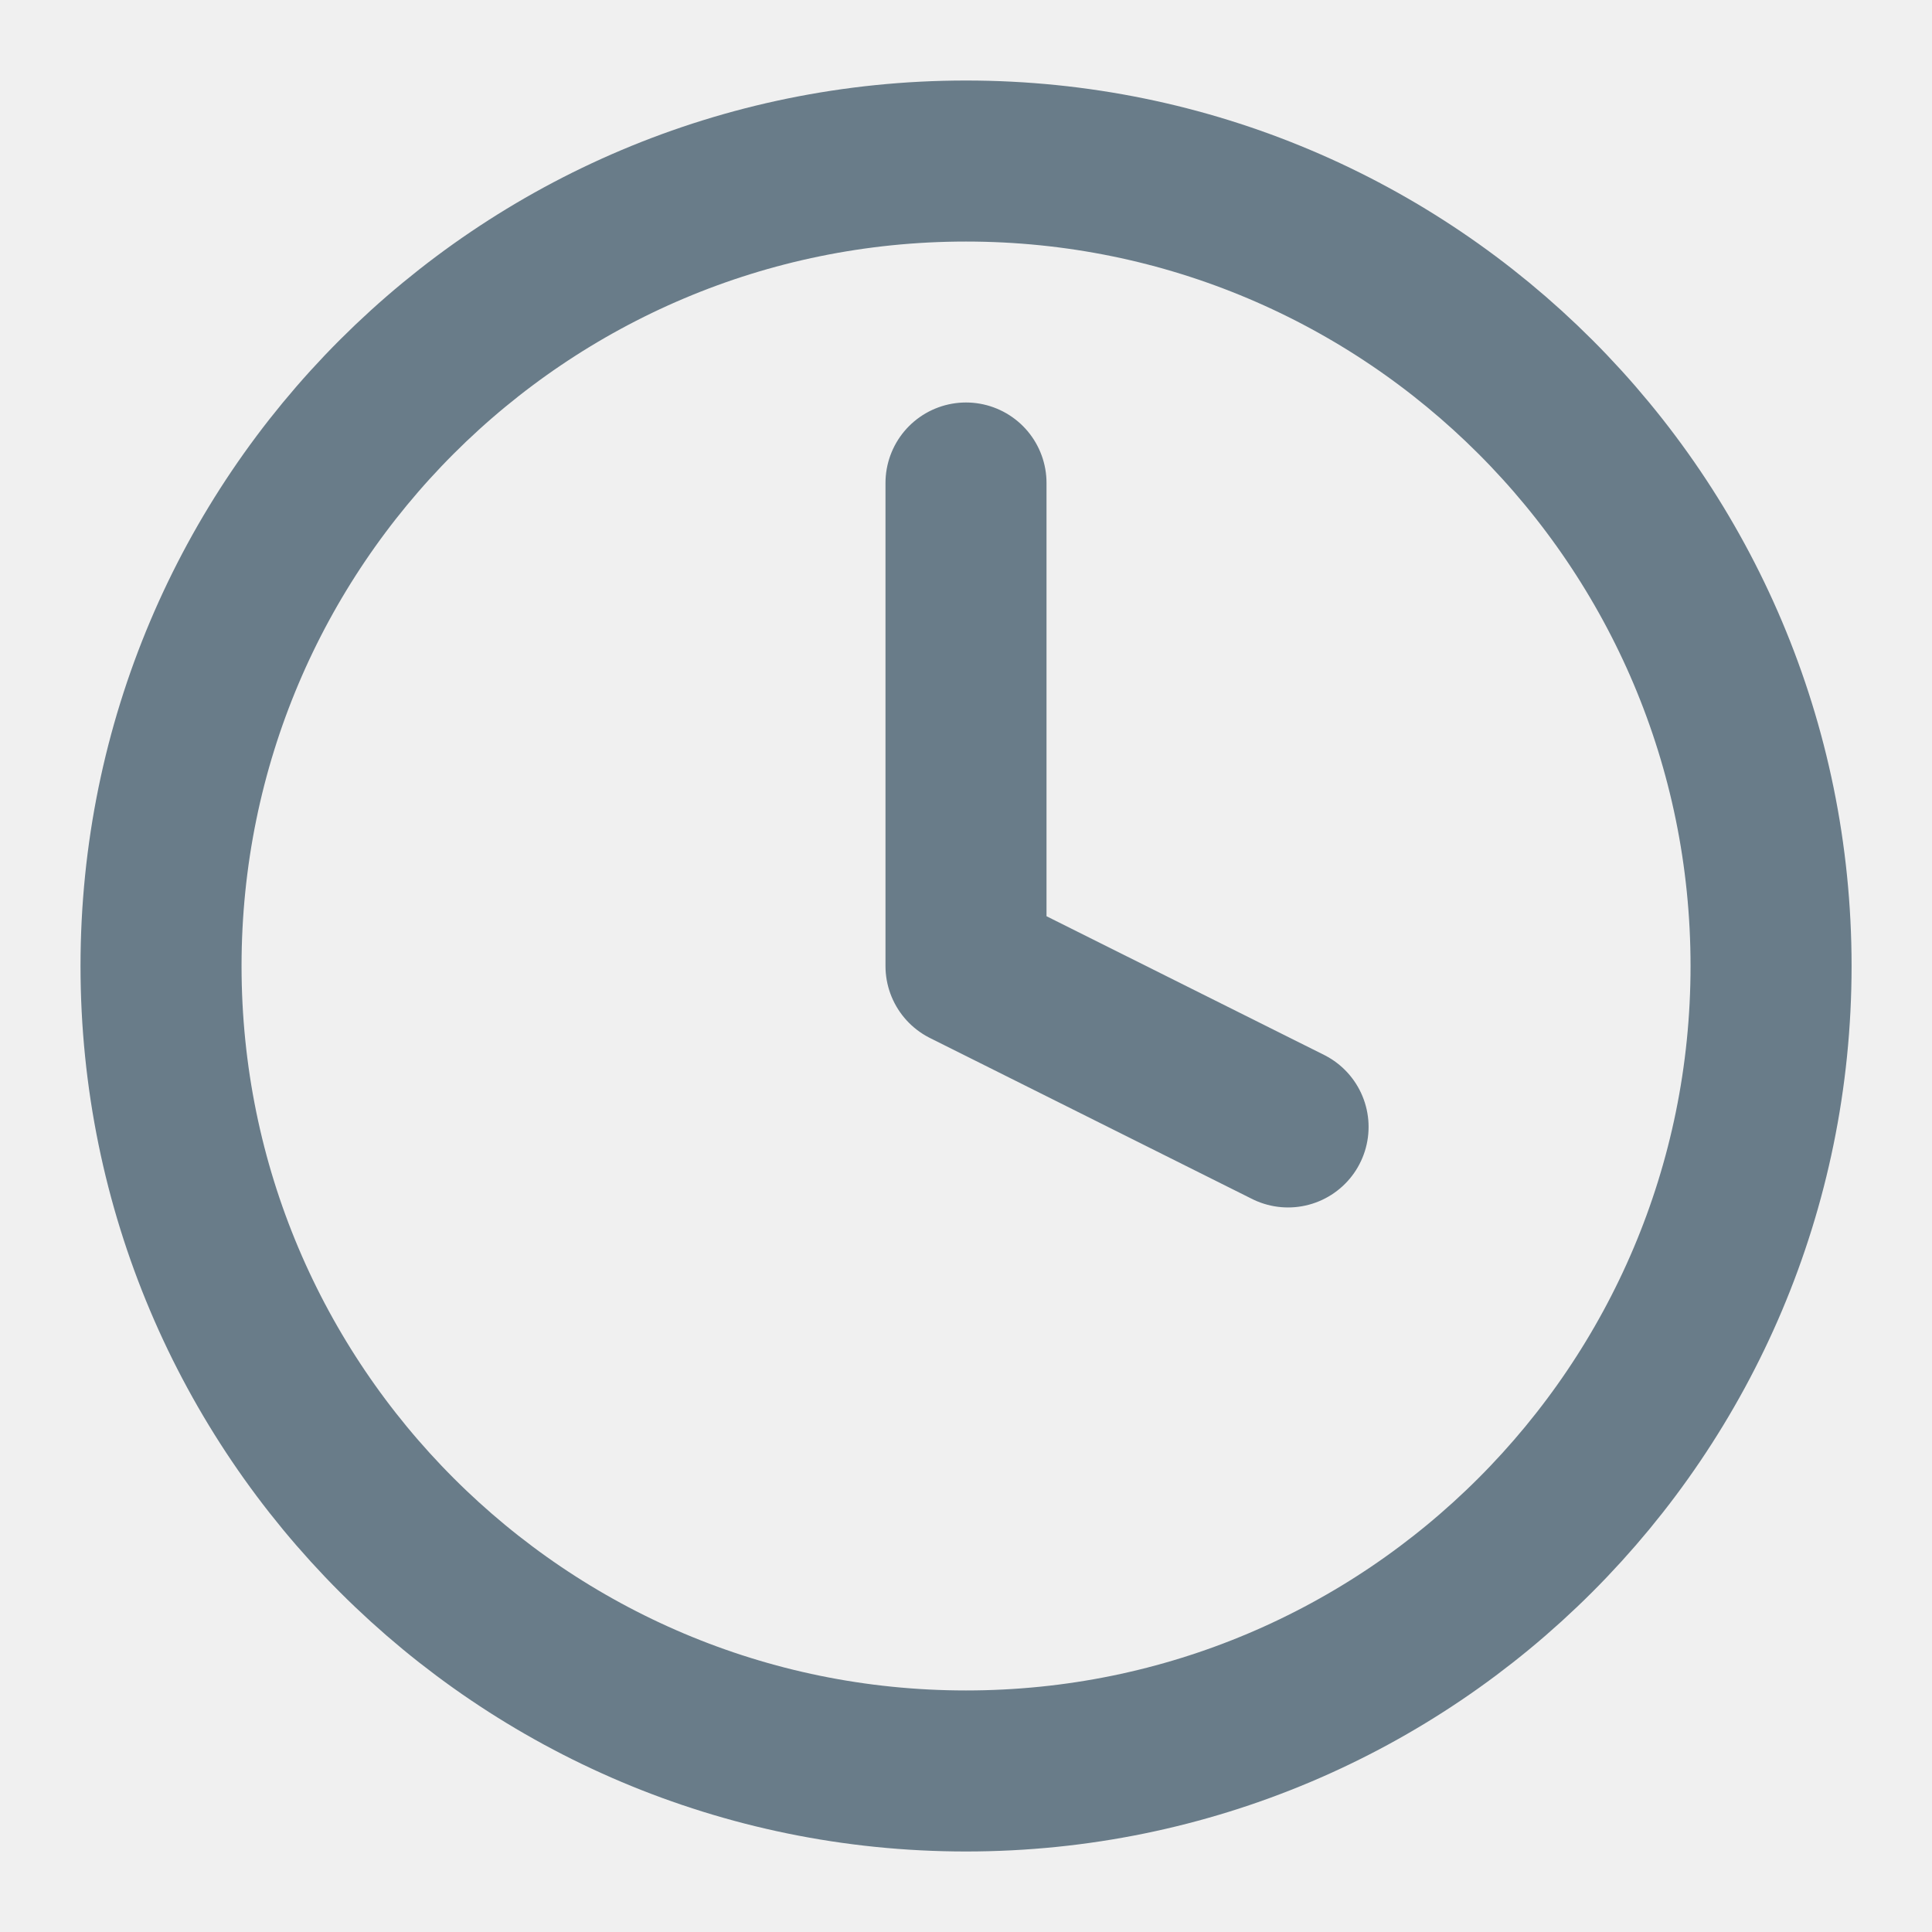
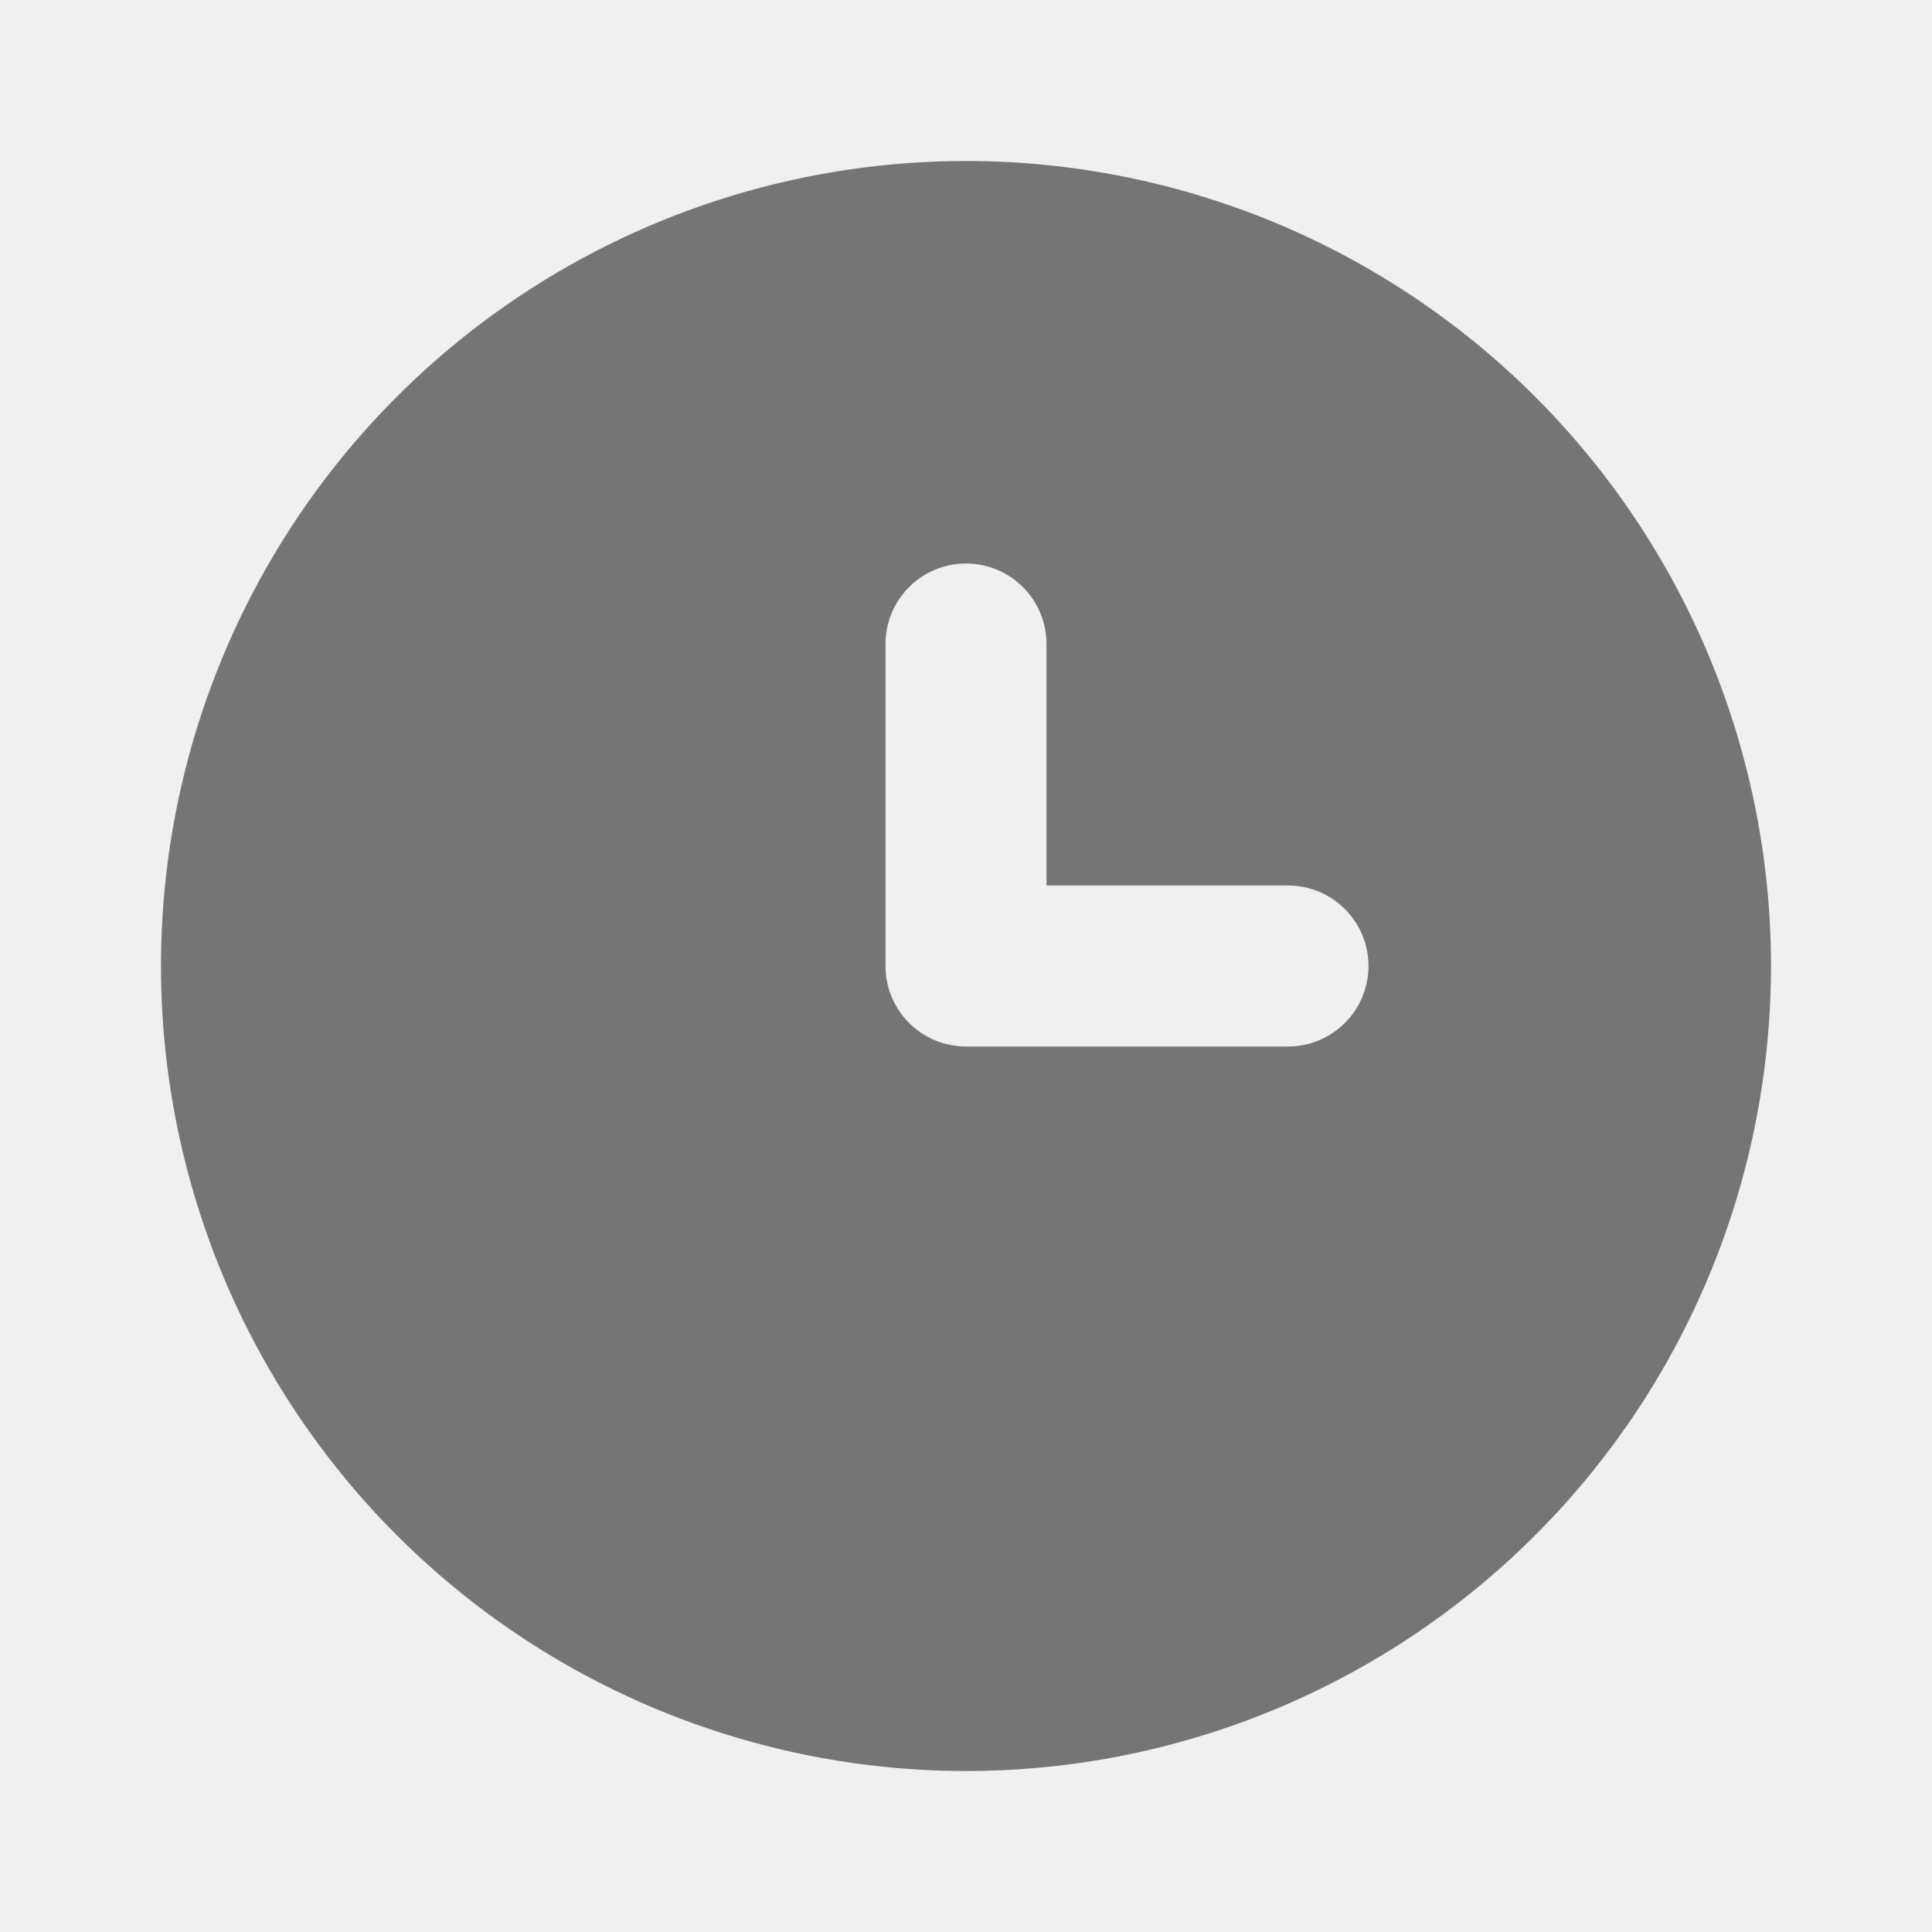
- <svg xmlns="http://www.w3.org/2000/svg" width="20" height="20" viewBox="0 0 20 20" fill="none">
-   <g clip-path="url(#clip0_122_22533)">
-     <path d="M10 5V10L13.334 11.666M18.334 10C18.334 14.602 14.603 18.333 10 18.333C5.398 18.333 1.667 14.602 1.667 10C1.667 5.397 5.398 1.667 10 1.667C14.603 1.667 18.334 5.397 18.334 10Z" stroke="#697C89" stroke-width="1.667" stroke-linecap="round" stroke-linejoin="round" />
-   </g>
-   <defs>
-     <clipPath id="clip0_122_22533">
-       <rect width="20" height="20" fill="white" />
-     </clipPath>
-   </defs>
+ <svg xmlns="http://www.w3.org/2000/svg" width="24" height="24" viewBox="0 0 24 24" fill="none">
+   <path d="M12 2C10.022 2 8.089 2.586 6.444 3.685C4.8 4.784 3.518 6.346 2.761 8.173C2.004 10 1.806 12.011 2.192 13.951C2.578 15.891 3.53 17.672 4.929 19.071C6.327 20.47 8.109 21.422 10.049 21.808C11.989 22.194 14 21.996 15.827 21.239C17.654 20.482 19.216 19.2 20.315 17.556C21.413 15.911 22 13.978 22 12C22 10.687 21.741 9.386 21.239 8.173C20.736 6.96 20 5.858 19.071 4.929C18.142 4 17.04 3.264 15.827 2.761C14.614 2.259 13.313 2 12 2ZM16 13H12C11.735 13 11.48 12.895 11.293 12.707C11.105 12.52 11 12.265 11 12V8C11 7.735 11.105 7.48 11.293 7.293C11.48 7.105 11.735 7 12 7C12.265 7 12.52 7.105 12.707 7.293C12.895 7.48 13 7.735 13 8V11H16C16.265 11 16.52 11.105 16.707 11.293C16.895 11.48 17 11.735 17 12C17 12.265 16.895 12.52 16.707 12.707C16.52 12.895 16.265 13 16 13Z" fill="#757575" />
</svg>
